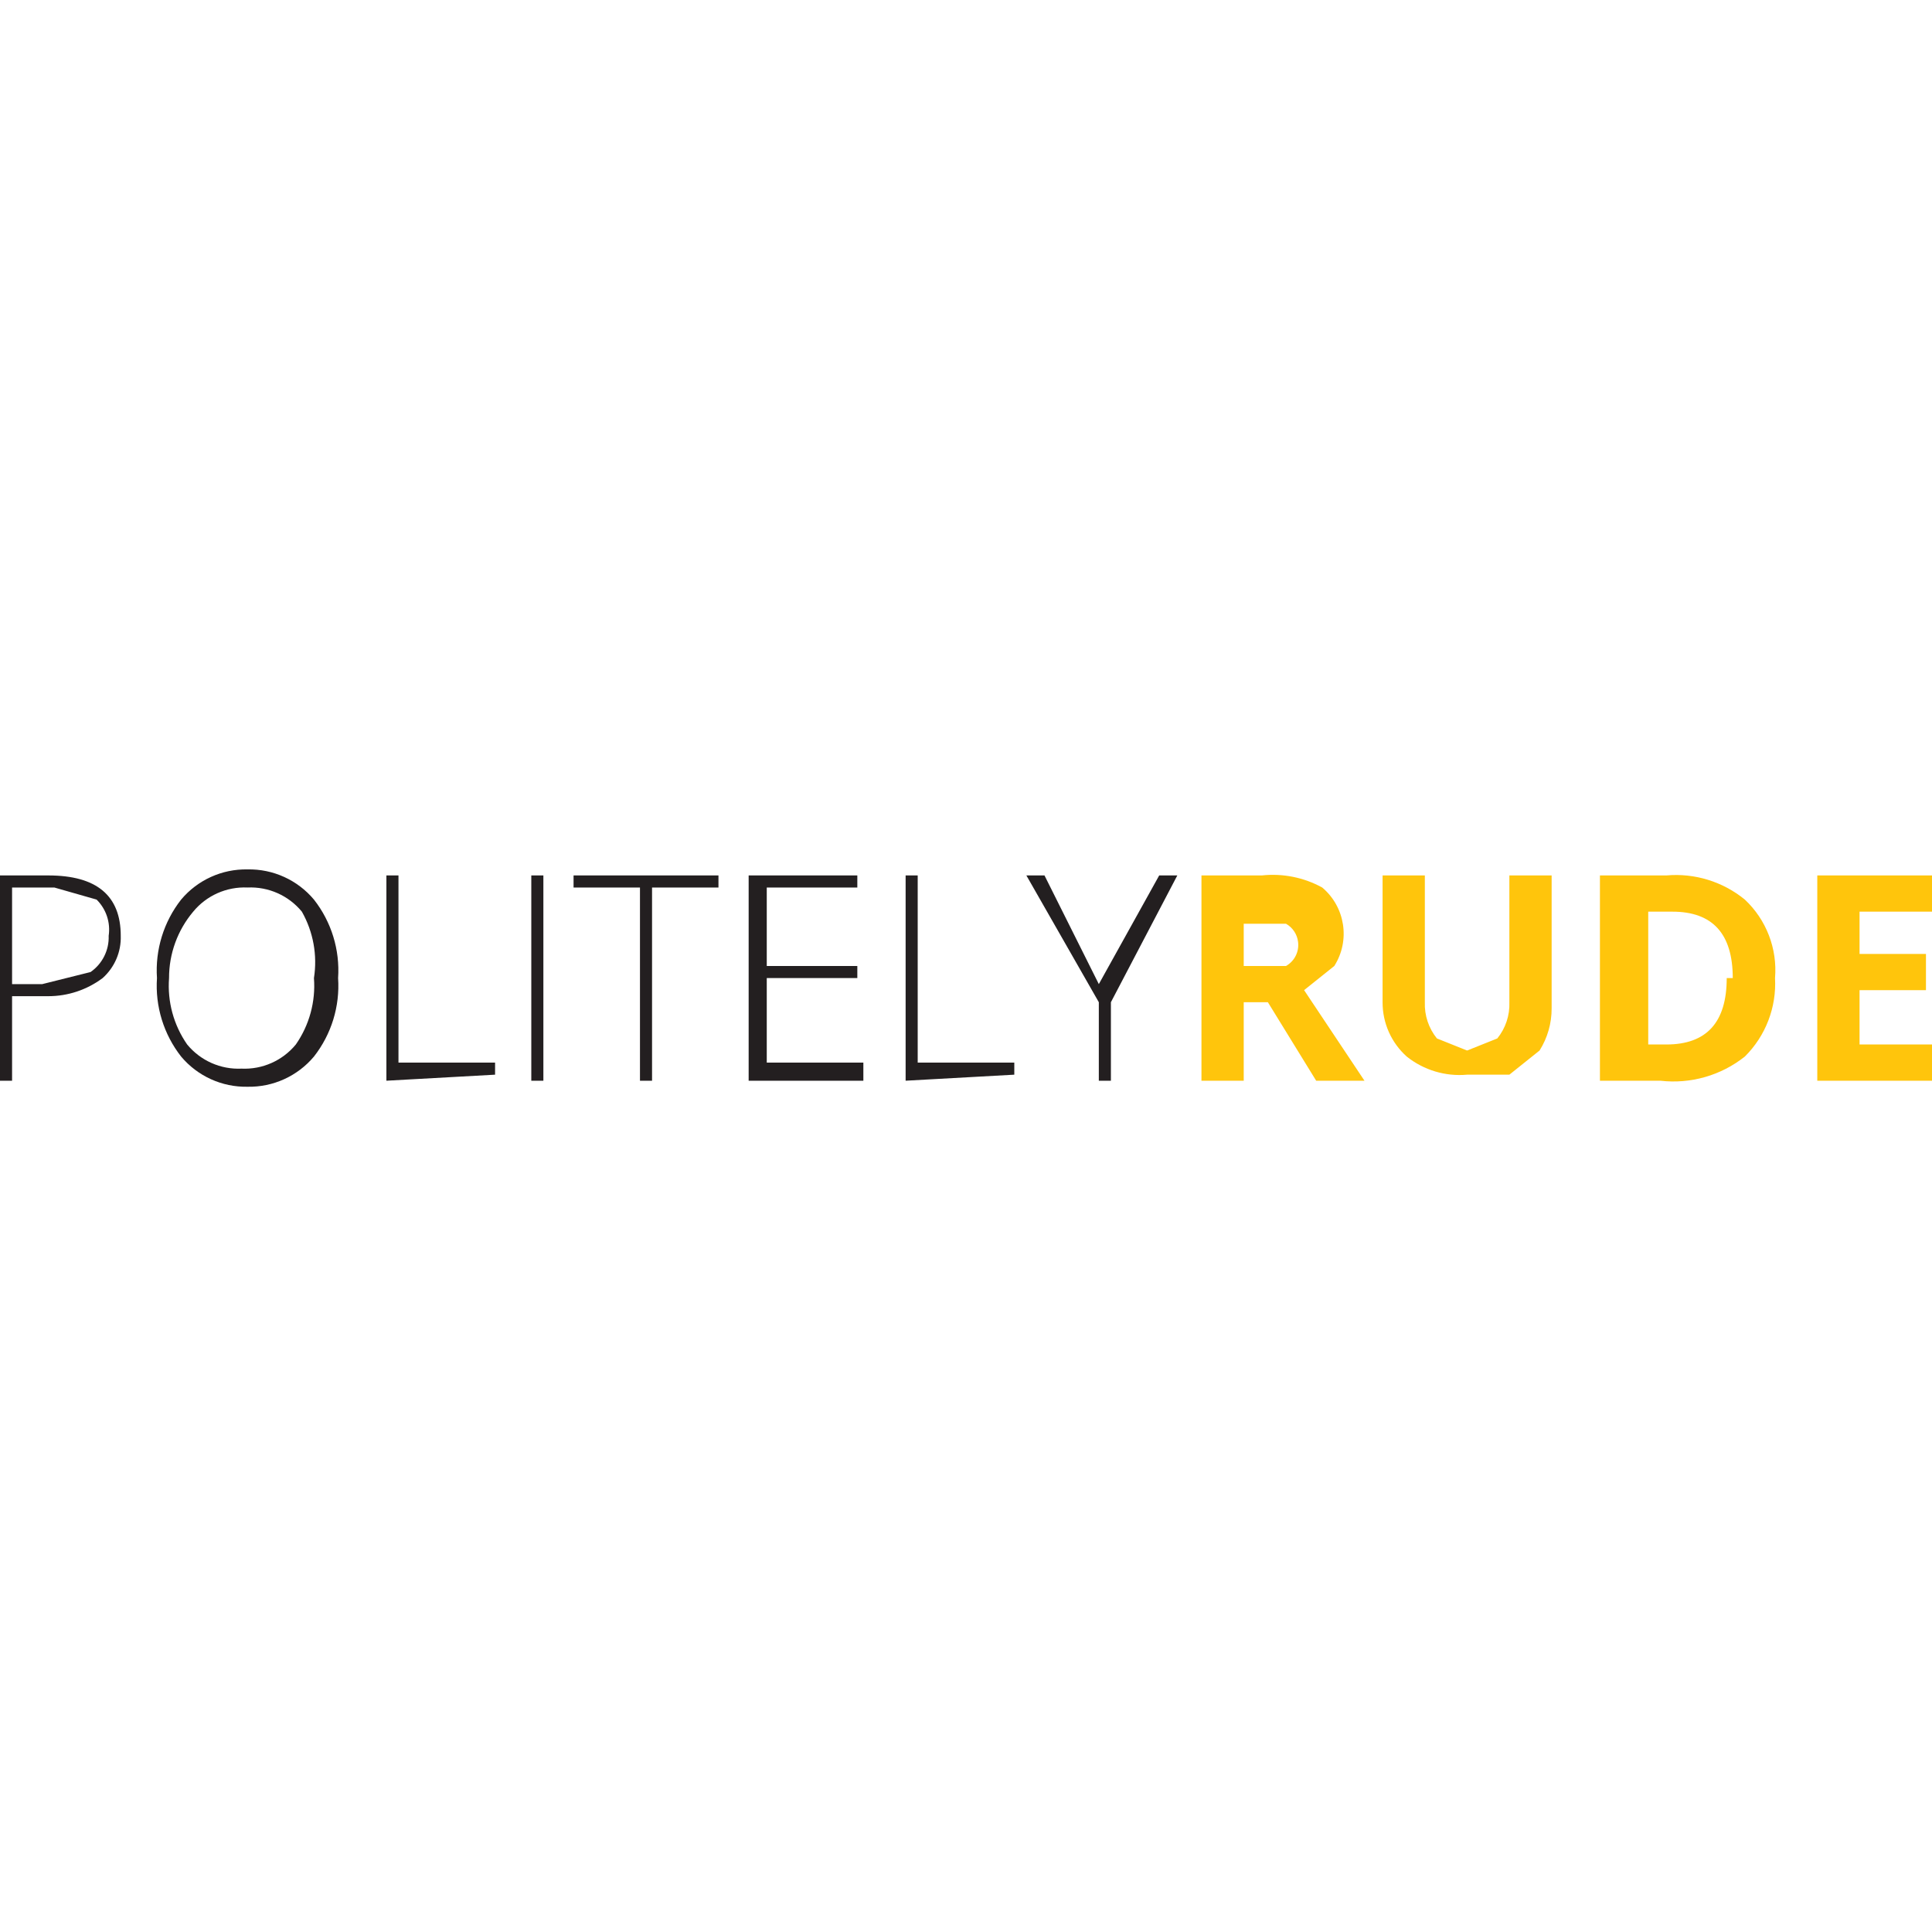
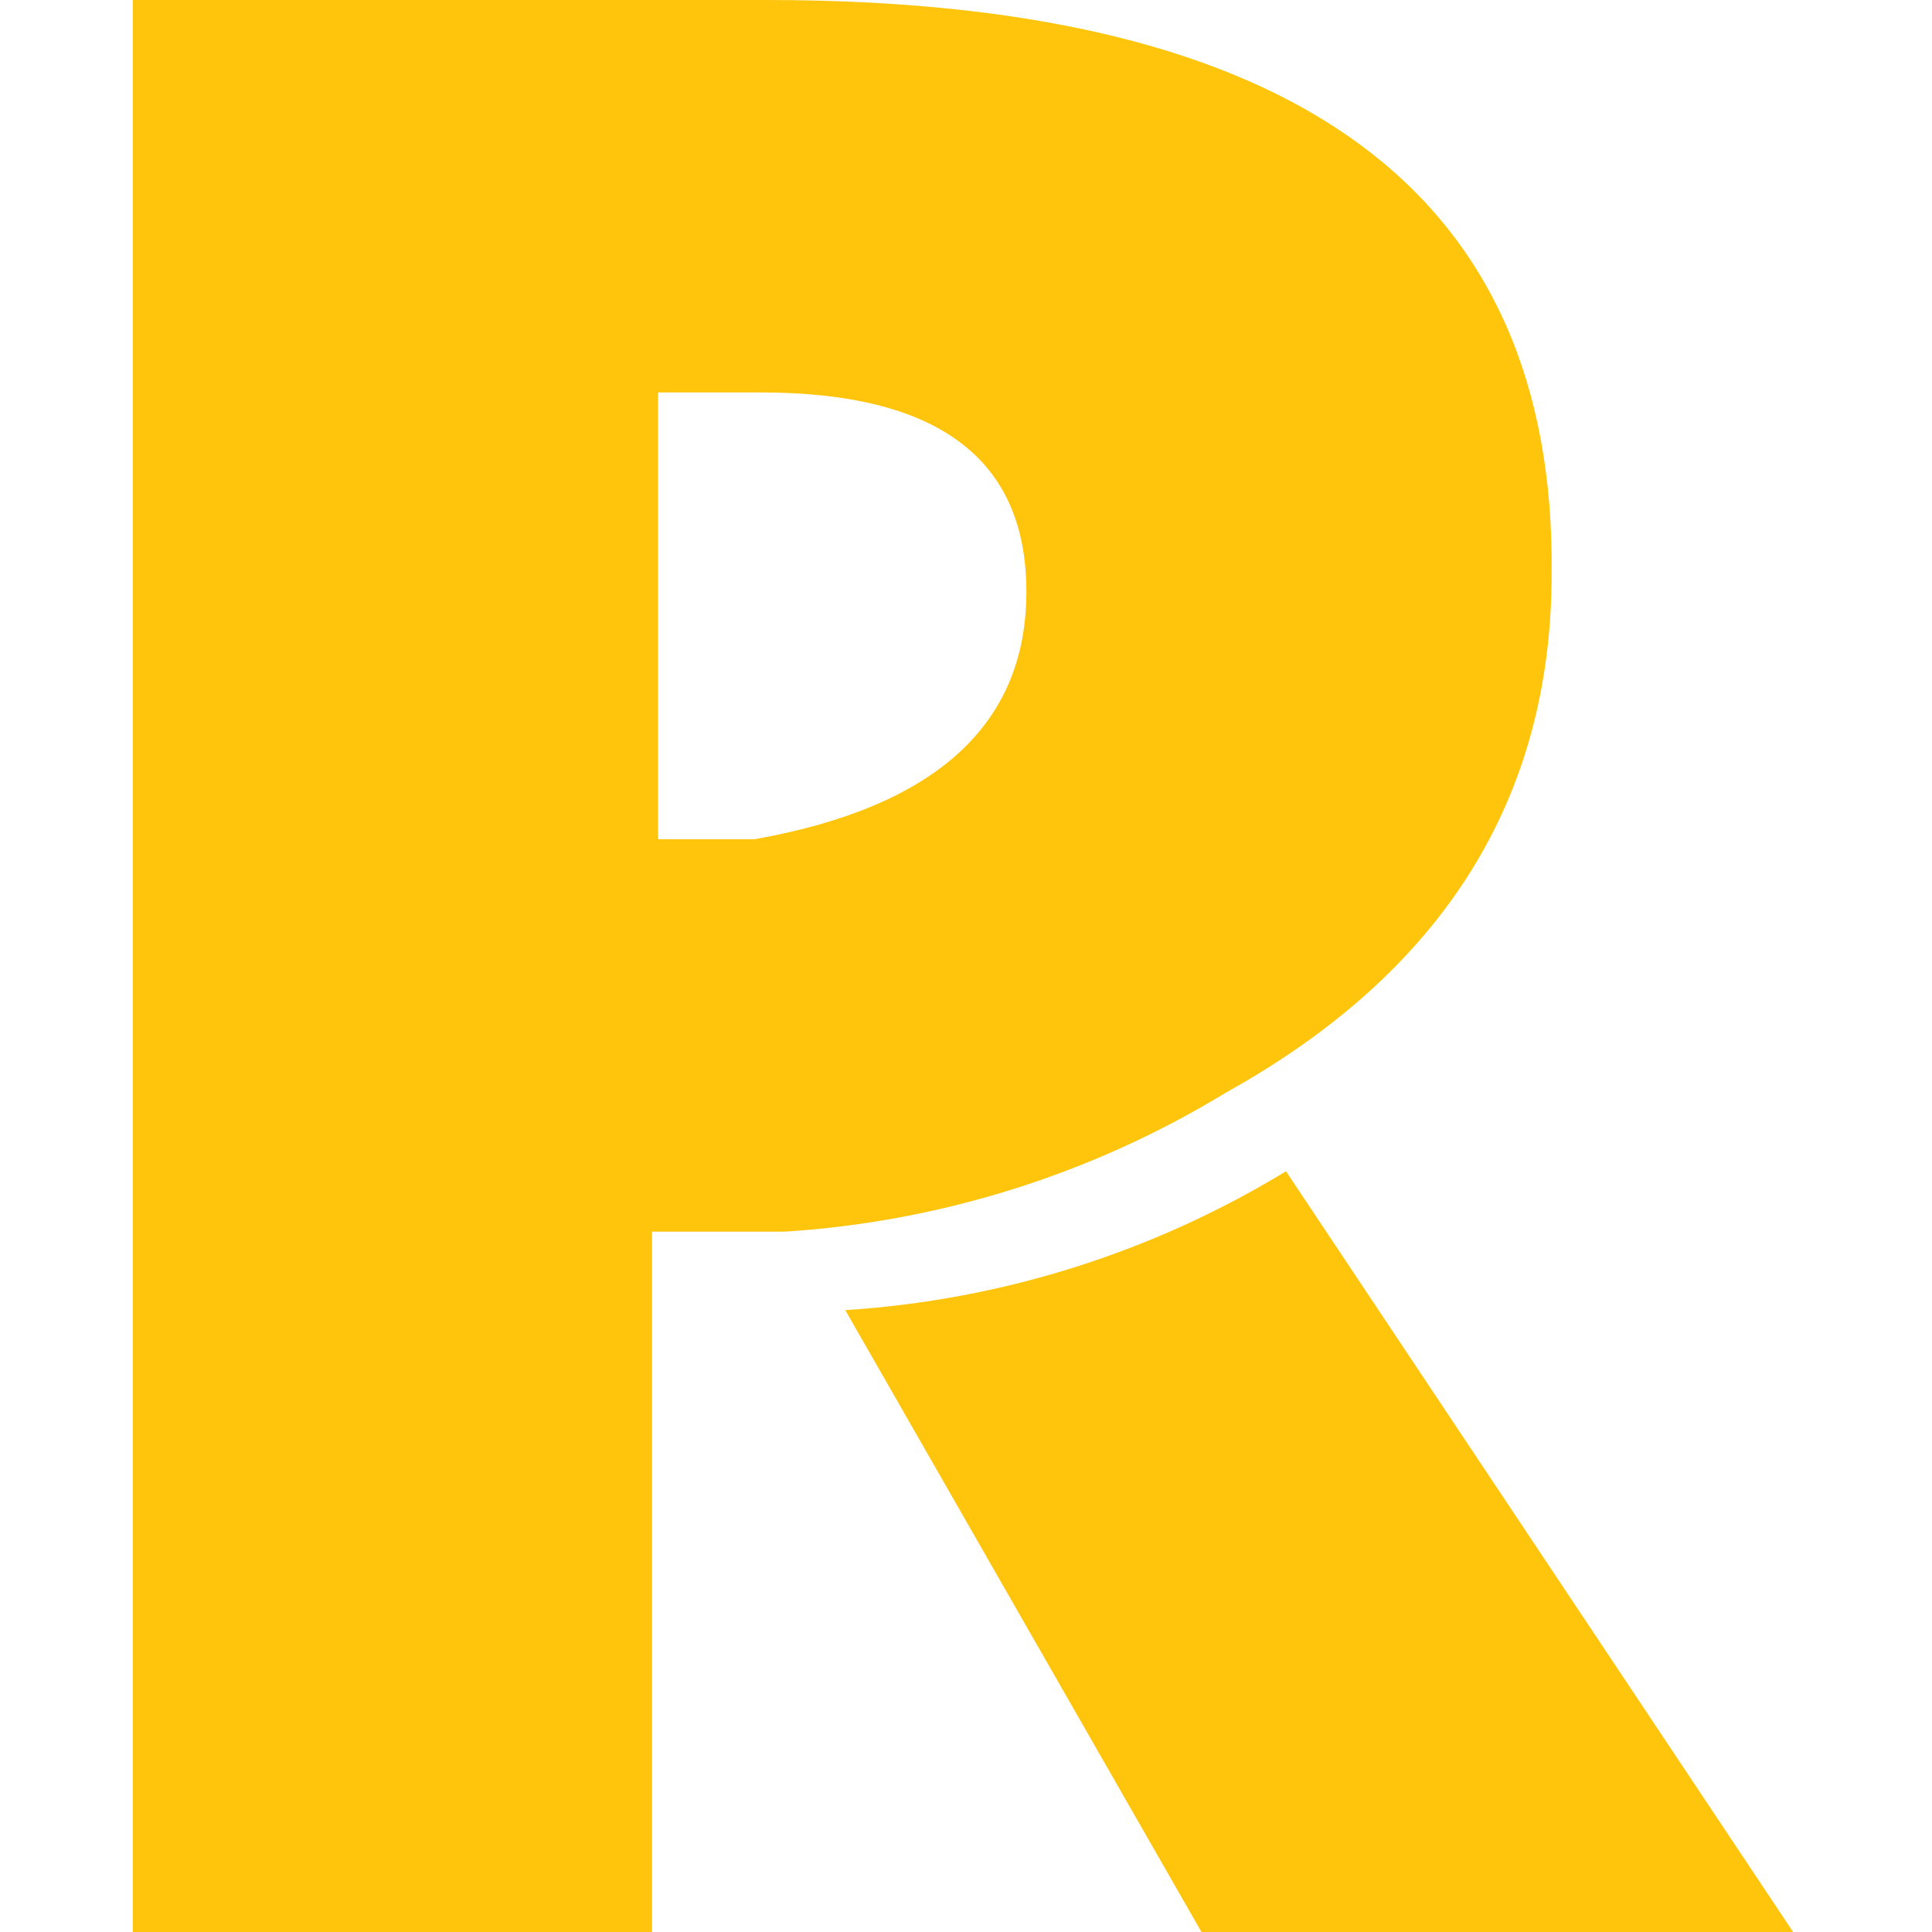
<svg xmlns="http://www.w3.org/2000/svg" width="32" height="32" viewBox="0 0 32 32">
-   <path fill="#231f20" d="M2 15.5a.9.9 0 0 1-.3.7 1.5 1.5 0 0 1-.9.3H.2v1.4H0v-3.4h.8q1.2 0 1.2 1zm-1.8.8h.5l.8-.2a.7.7 0 0 0 .3-.6.7.7 0 0 0-.2-.6l-.7-.2H.2zm5.4-.1a1.9 1.9 0 0 1-.4 1.3 1.4 1.4 0 0 1-1.1.5 1.4 1.4 0 0 1-1.1-.5 1.9 1.9 0 0 1-.4-1.3 1.9 1.9 0 0 1 .4-1.3 1.4 1.4 0 0 1 1.1-.5 1.4 1.4 0 0 1 1.1.5 1.9 1.9 0 0 1 .4 1.3zm-2.8 0a1.7 1.7 0 0 0 .3 1.1 1.1 1.1 0 0 0 .9.4 1.1 1.1 0 0 0 .9-.4 1.7 1.7 0 0 0 .3-1.1 1.7 1.7 0 0 0-.2-1.1 1.1 1.1 0 0 0-.9-.4 1.1 1.1 0 0 0-.9.4 1.7 1.7 0 0 0-.4 1.1zm3.6 1.7v-3.4h.2v3.1h1.6v.2zm2.4 0v-3.4H9v3.4zm2 0h-.2v-3.2H9.5v-.2h2.4v.2h-1.1zm3.5 0h-1.9v-3.4h1.8v.2h-1.5V16h1.5v.2h-1.5v1.4h1.6zm.7 0v-3.4h.2v3.1h1.6v.2zm3.2-1.6l1-1.8h.3l-1.1 2.1v1.3h-.2v-1.3L17 14.5h.3z" />
-   <path fill="#ffc50c" d="M20.6 16.6v1.3h-.7v-3.4h1a1.7 1.7 0 0 1 1 .2 1 1 0 0 1 .2 1.3l-.5.4 1 1.5h-.8l-.8-1.3zm0-.6h.7a.4.4 0 0 0 .2-.4.4.4 0 0 0-.2-.3h-.7zm5.1-1.5v2.2a1.3 1.3 0 0 1-.2.7l-.5.4h-.7a1.4 1.4 0 0 1-1-.3 1.2 1.2 0 0 1-.4-.9v-2.1h.7v2.1a.9.9 0 0 0 .2.6l.5.2.5-.2a.9.9 0 0 0 .2-.6v-2.1zm3.7 1.7a1.7 1.7 0 0 1-.5 1.3 1.9 1.9 0 0 1-1.4.4h-1v-3.4h1.1a1.8 1.8 0 0 1 1.3.4 1.6 1.6 0 0 1 .5 1.3zm-.7 0q0-1.1-1-1.1h-.4v2.2h.3q1 0 1-1.1zm3.3 1.7h-1.9v-3.4H32v.6h-1.2v.7h1.1v.6h-1.1v.9H32z" />
+   <path fill="#ffc50c" d="M21.3 19.4a16 16 0 0 1-7.3 2.3L19.9 32h9.8z" />
+   <path fill="#ffc50c" d="M12.7 0H2.2v32h8.6V20.4H13a16 16 0 0 0 7.3-2.3q5.4-3 5.4-8.6.1-9.5-13-9.5zm-.2 13.9h-1.6V6.5h1.7q4.4 0 4.4 3.3t-4.5 4.1z" />
</svg>
